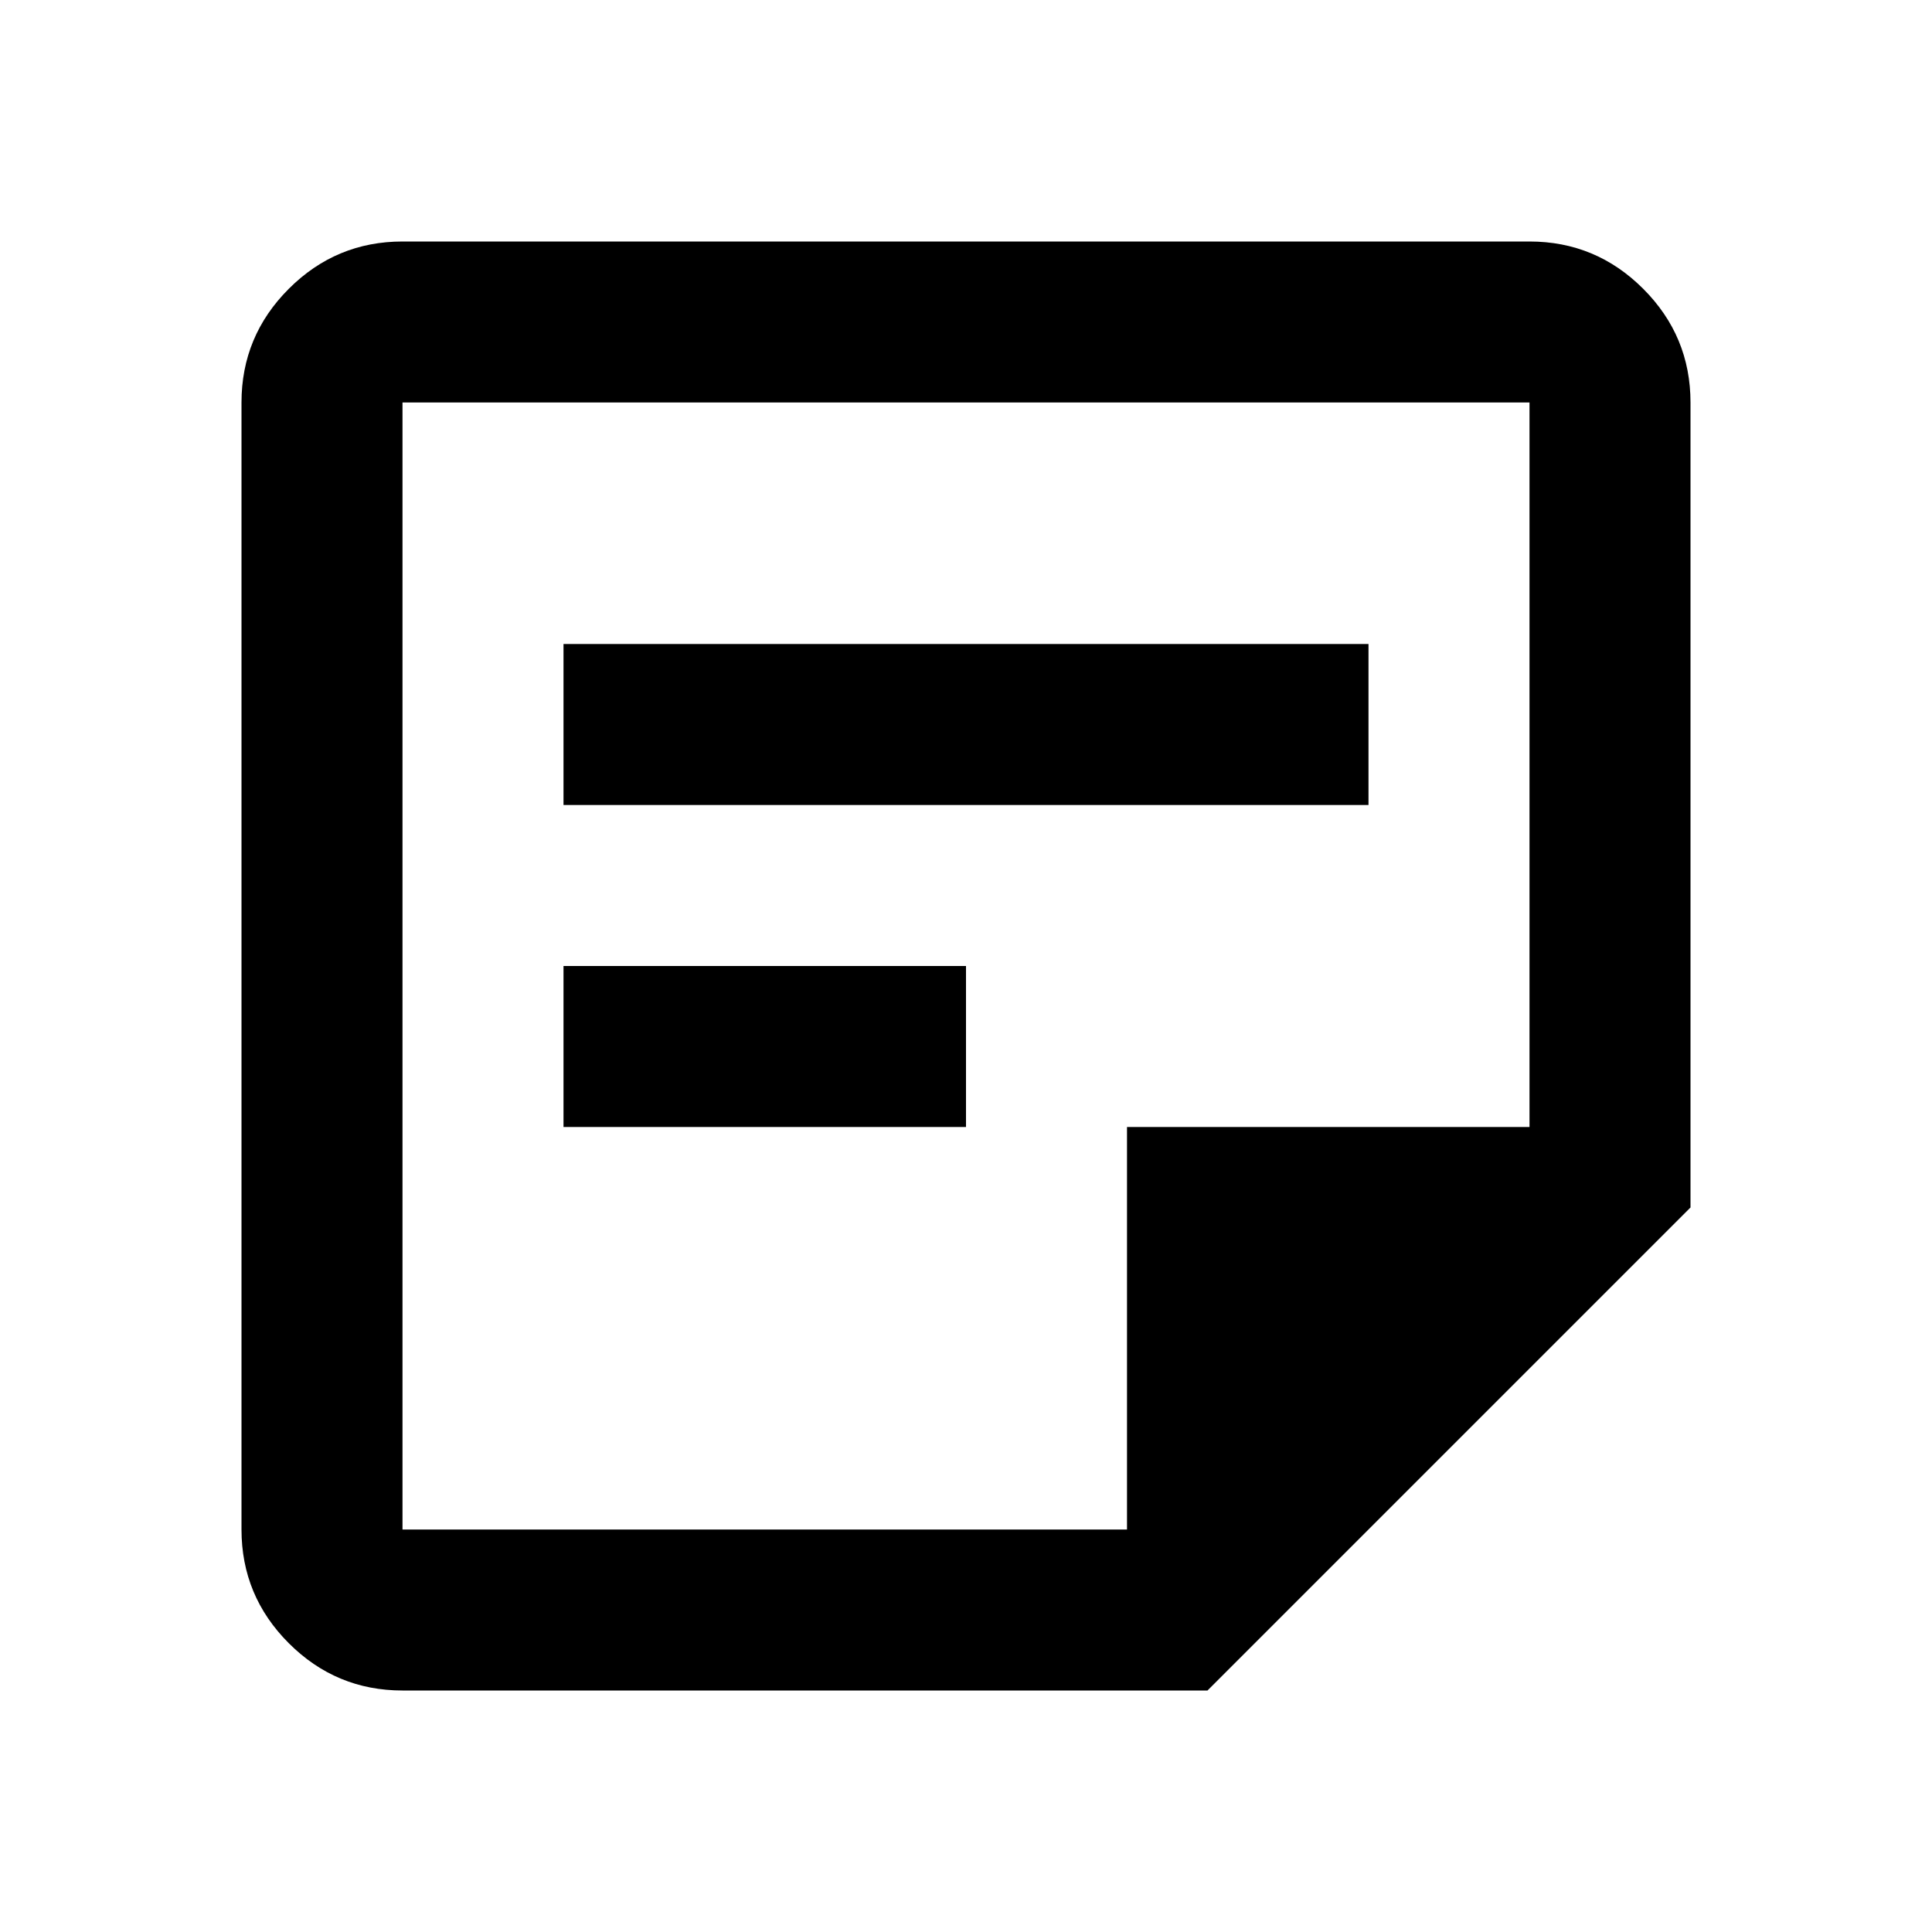
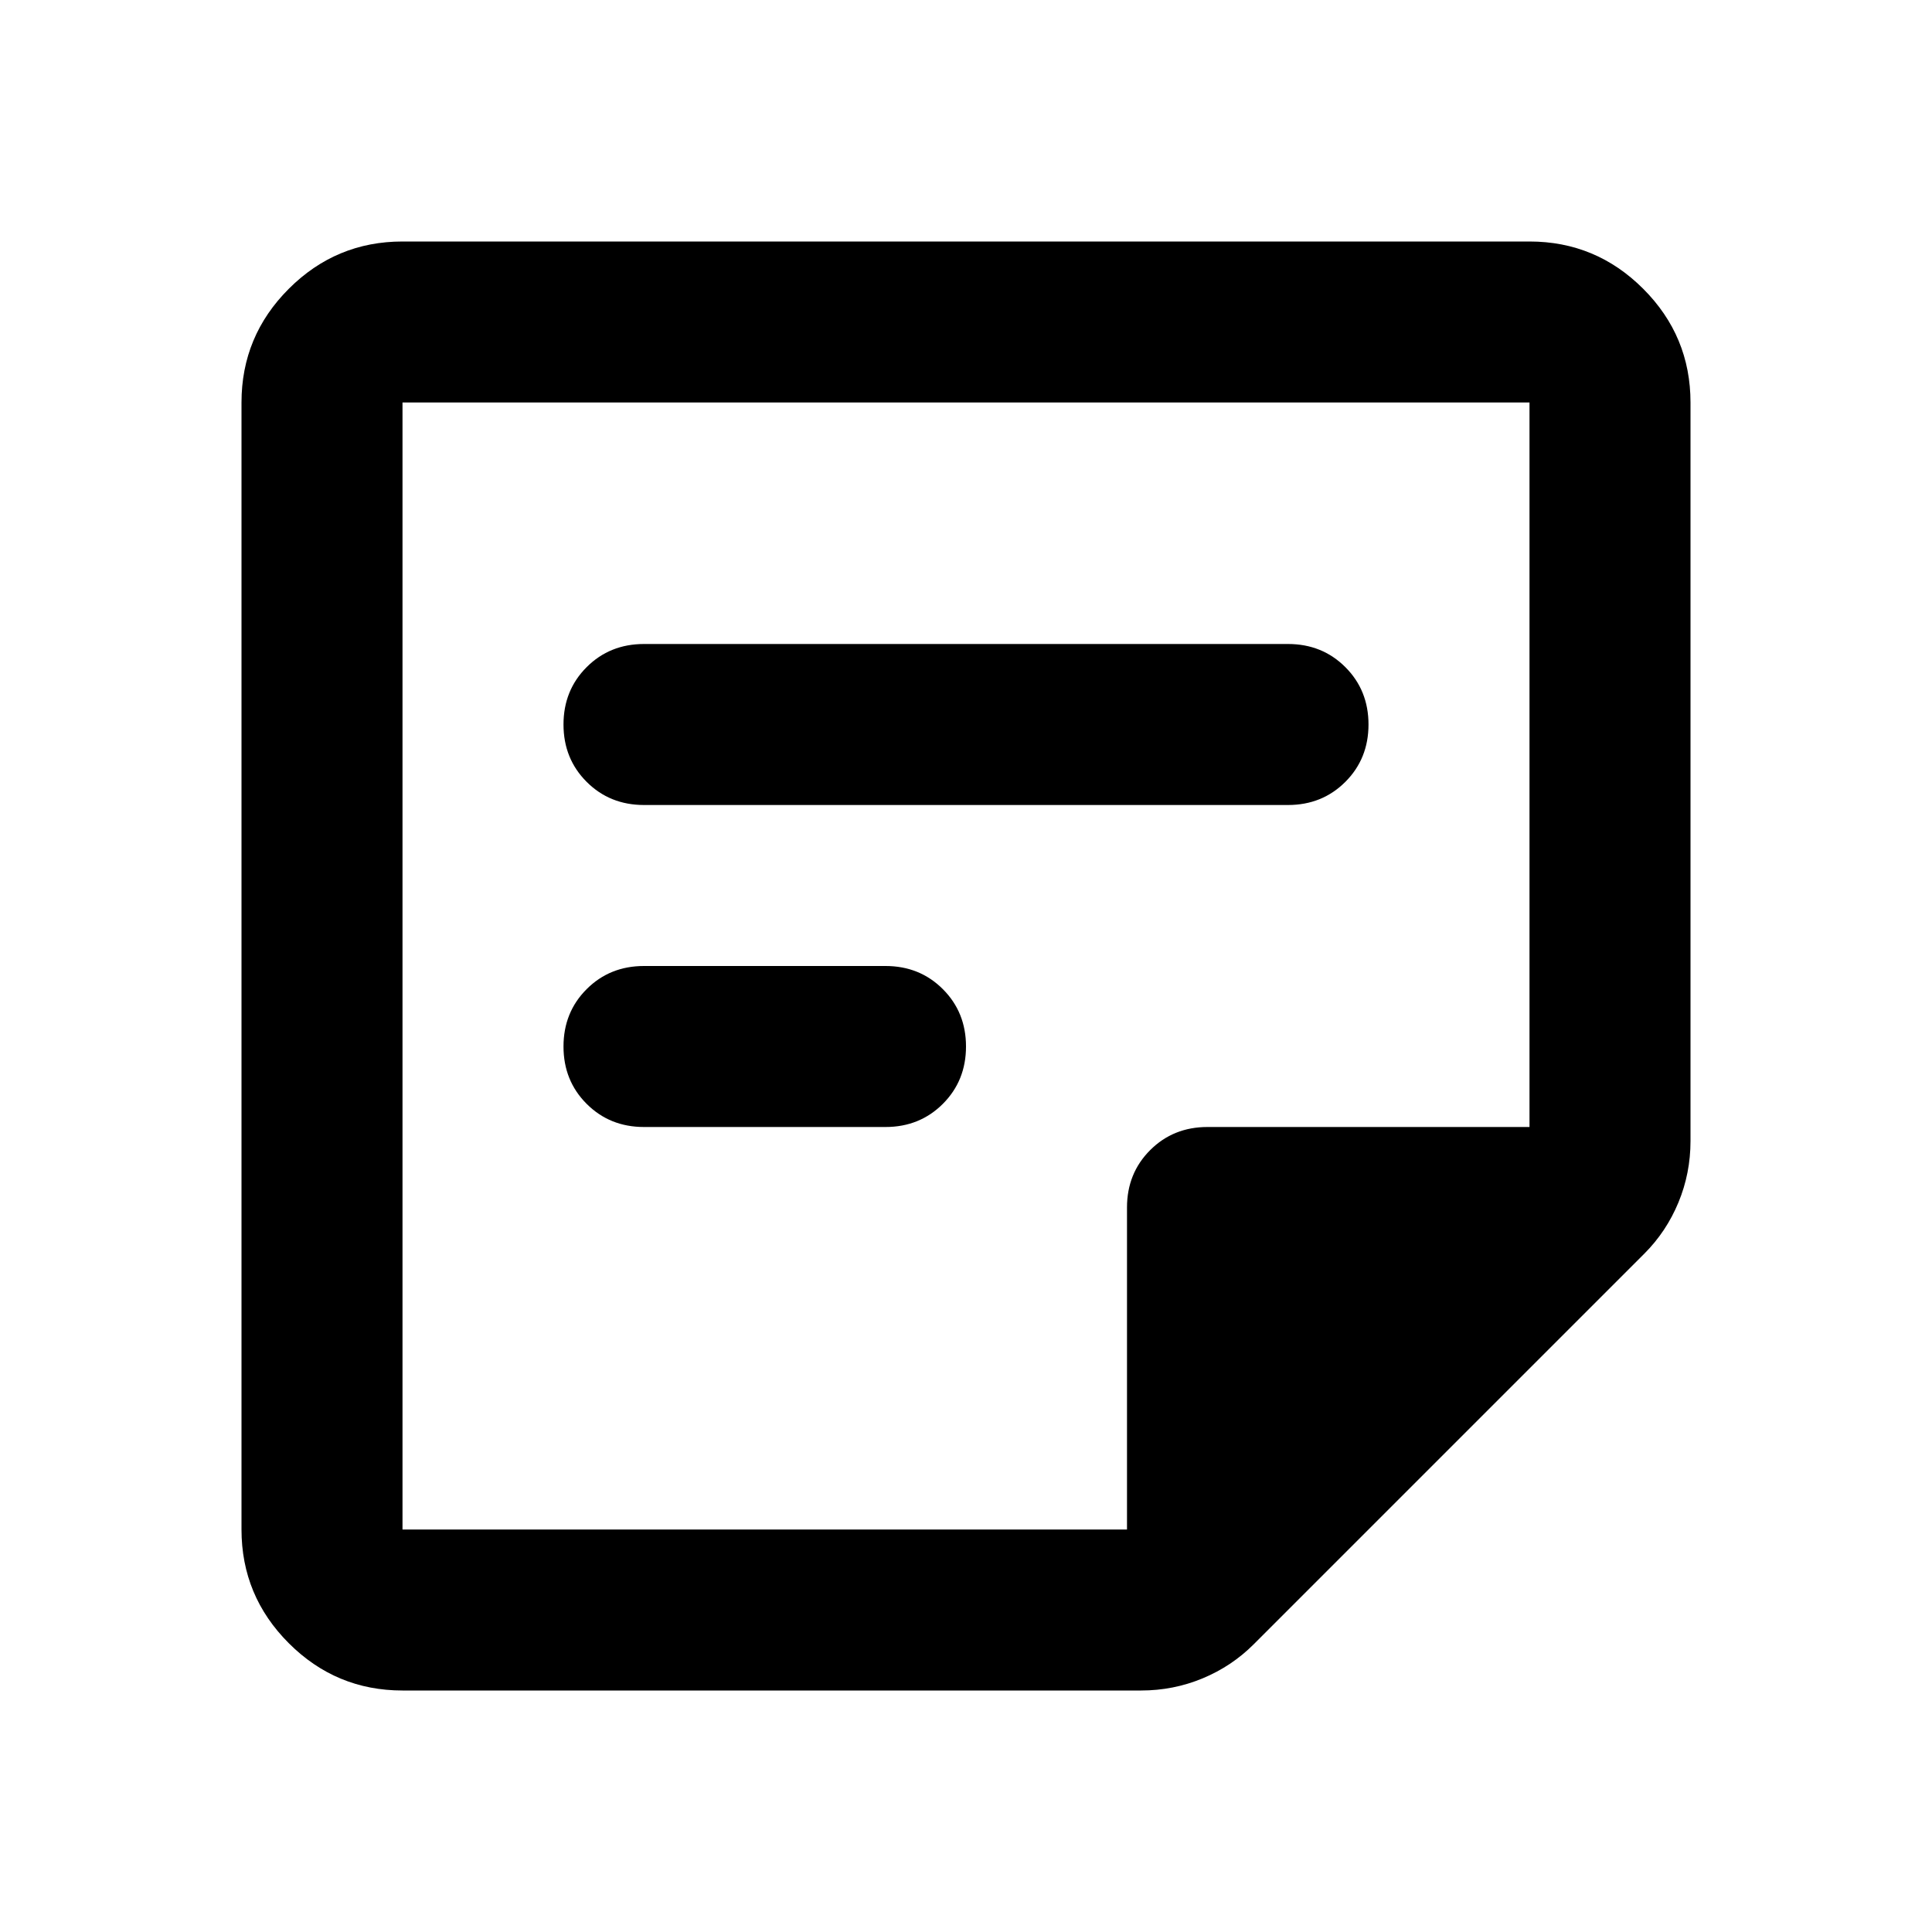
<svg xmlns="http://www.w3.org/2000/svg" viewBox="0 -960 960 960">
-   <path d="M200-200h360v-200h200v-360H200v560Zm0 80q-33 0-56.5-23.5T120-200v-560q0-33 23.5-56.5T200-840h560q33 0 56.5 23.5T840-760v400L600-120H200Zm80-280v-80h200v80H280Zm0-160v-80h400v80H280Zm-80 360v-560 560Z" />
+   <path d="M200-200h360v-160q0-17 11.5-28.5T600-400h160v-360H200v560Zm0 80q-33 0-56.5-23.5T120-200v-560q0-33 23.5-56.5T200-840h560q33 0 56.5 23.5T840-760v367q0 16-6 30.5T817-337L623-143q-11 11-25.5 17t-30.5 6H200Zm240-280H320q-17 0-28.5-11.5T280-440q0-17 11.5-28.5T320-480h120q17 0 28.5 11.5T480-440q0 17-11.5 28.5T440-400Zm200-160H320q-17 0-28.5-11.5T280-600q0-17 11.5-28.5T320-640h320q17 0 28.5 11.5T680-600q0 17-11.5 28.5T640-560ZM200-200v-560 560Z" />
</svg>
